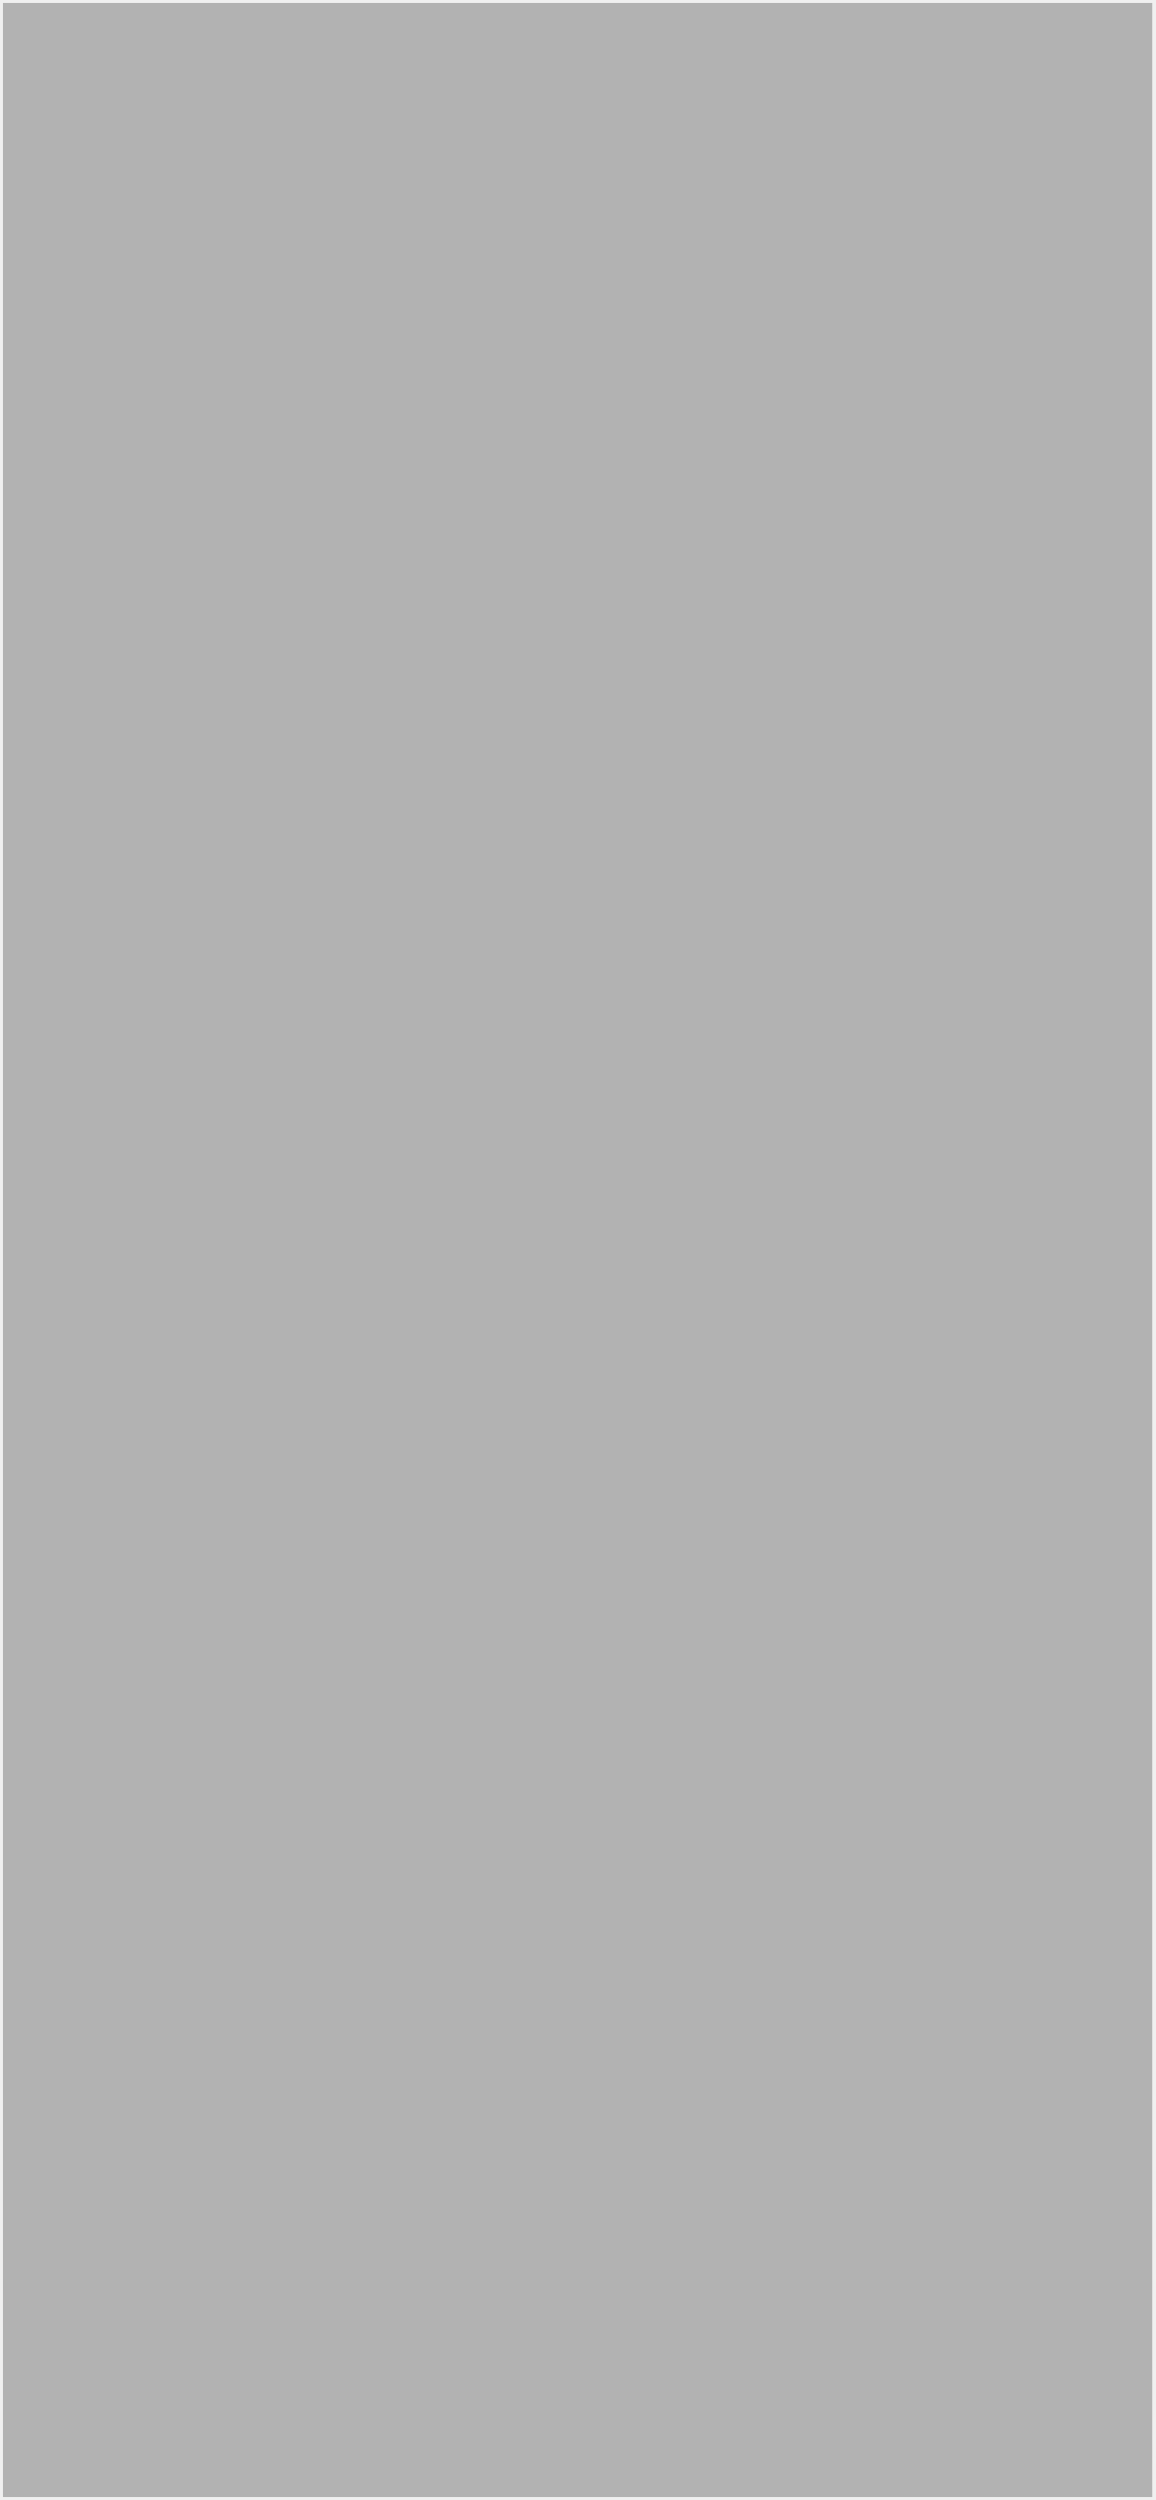
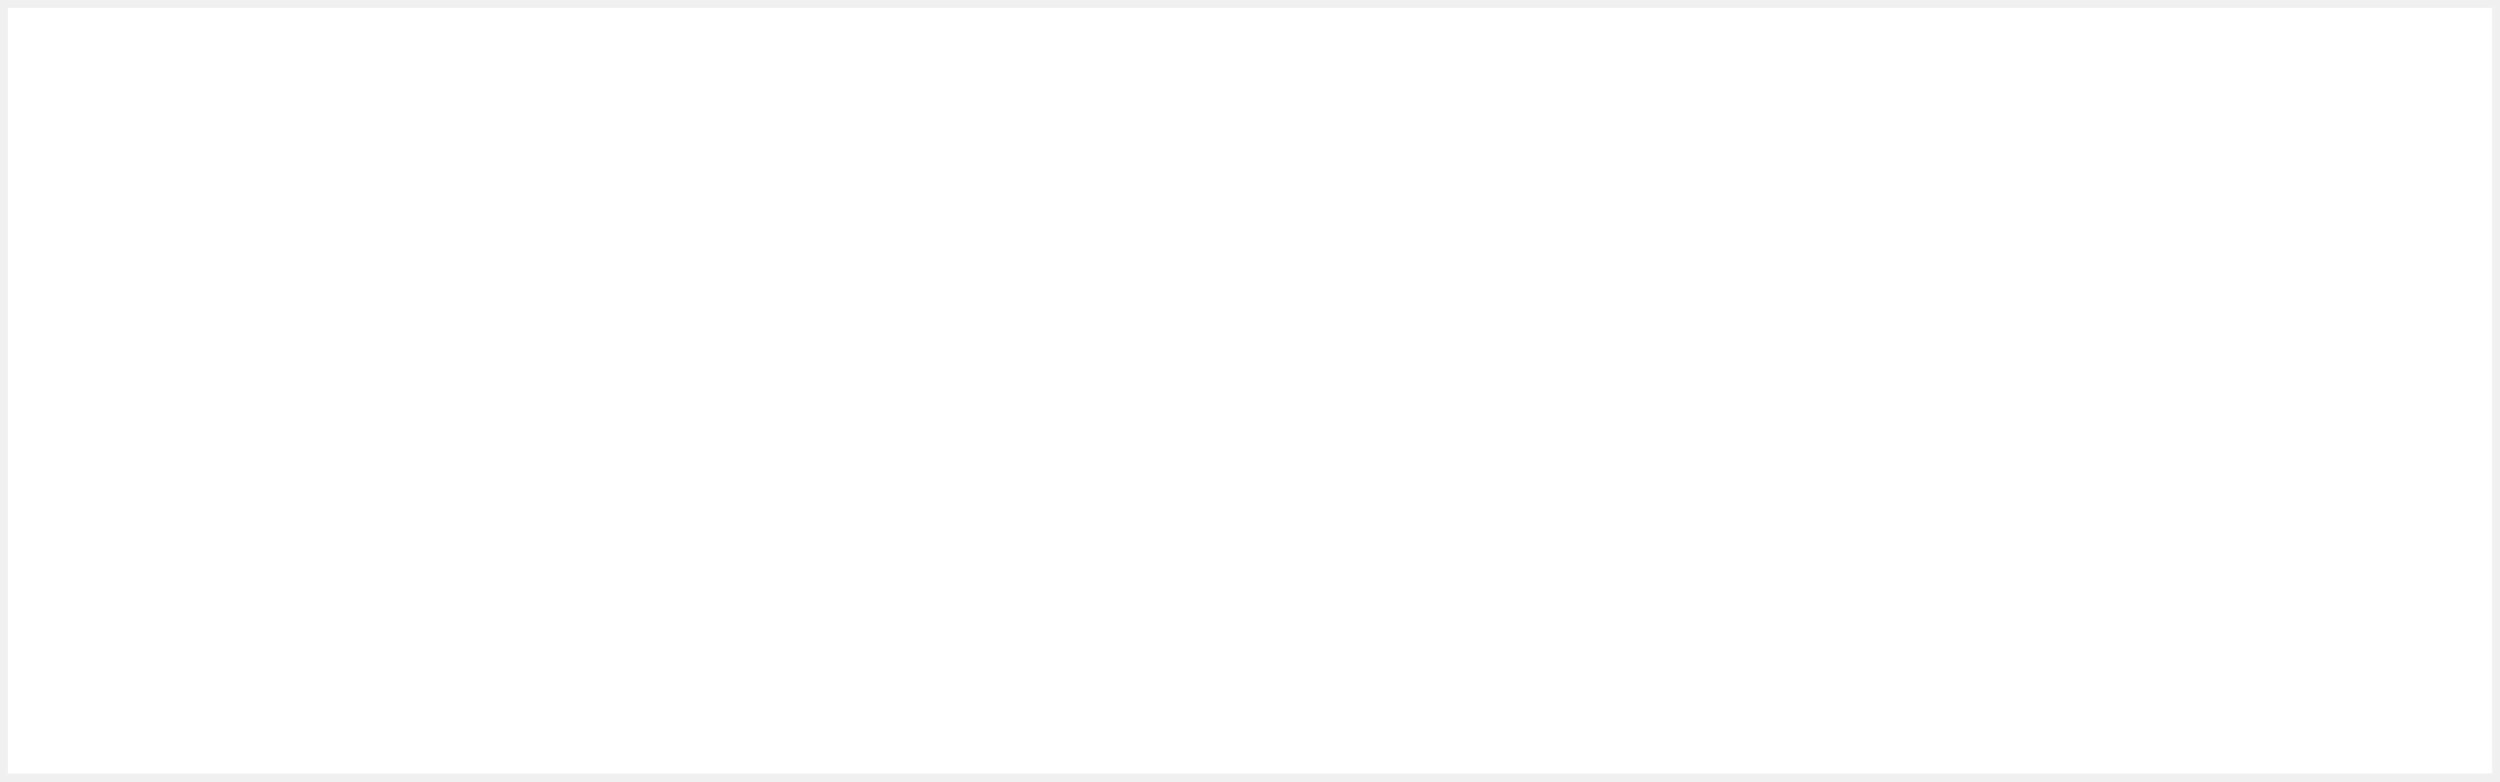
- <svg xmlns="http://www.w3.org/2000/svg" version="1.1" width="390px" height="844px">
-   <g>
-     <path d="M 1 1  L 389 1  L 389 843  L 1 843  L 1 1  Z " fill-rule="nonzero" fill="#555555" stroke="none" fill-opacity="0.4" />
+ <svg xmlns="http://www.w3.org/2000/svg" version="1.1" width="320px" height="100px">
+   <g transform="matrix(1 0 0 1 -35 -295 )">
+     <path d="M 36 296  L 354 296  L 354 394  L 36 394  L 36 296  Z " fill-rule="nonzero" fill="#ffffff" stroke="none" />
  </g>
</svg>
